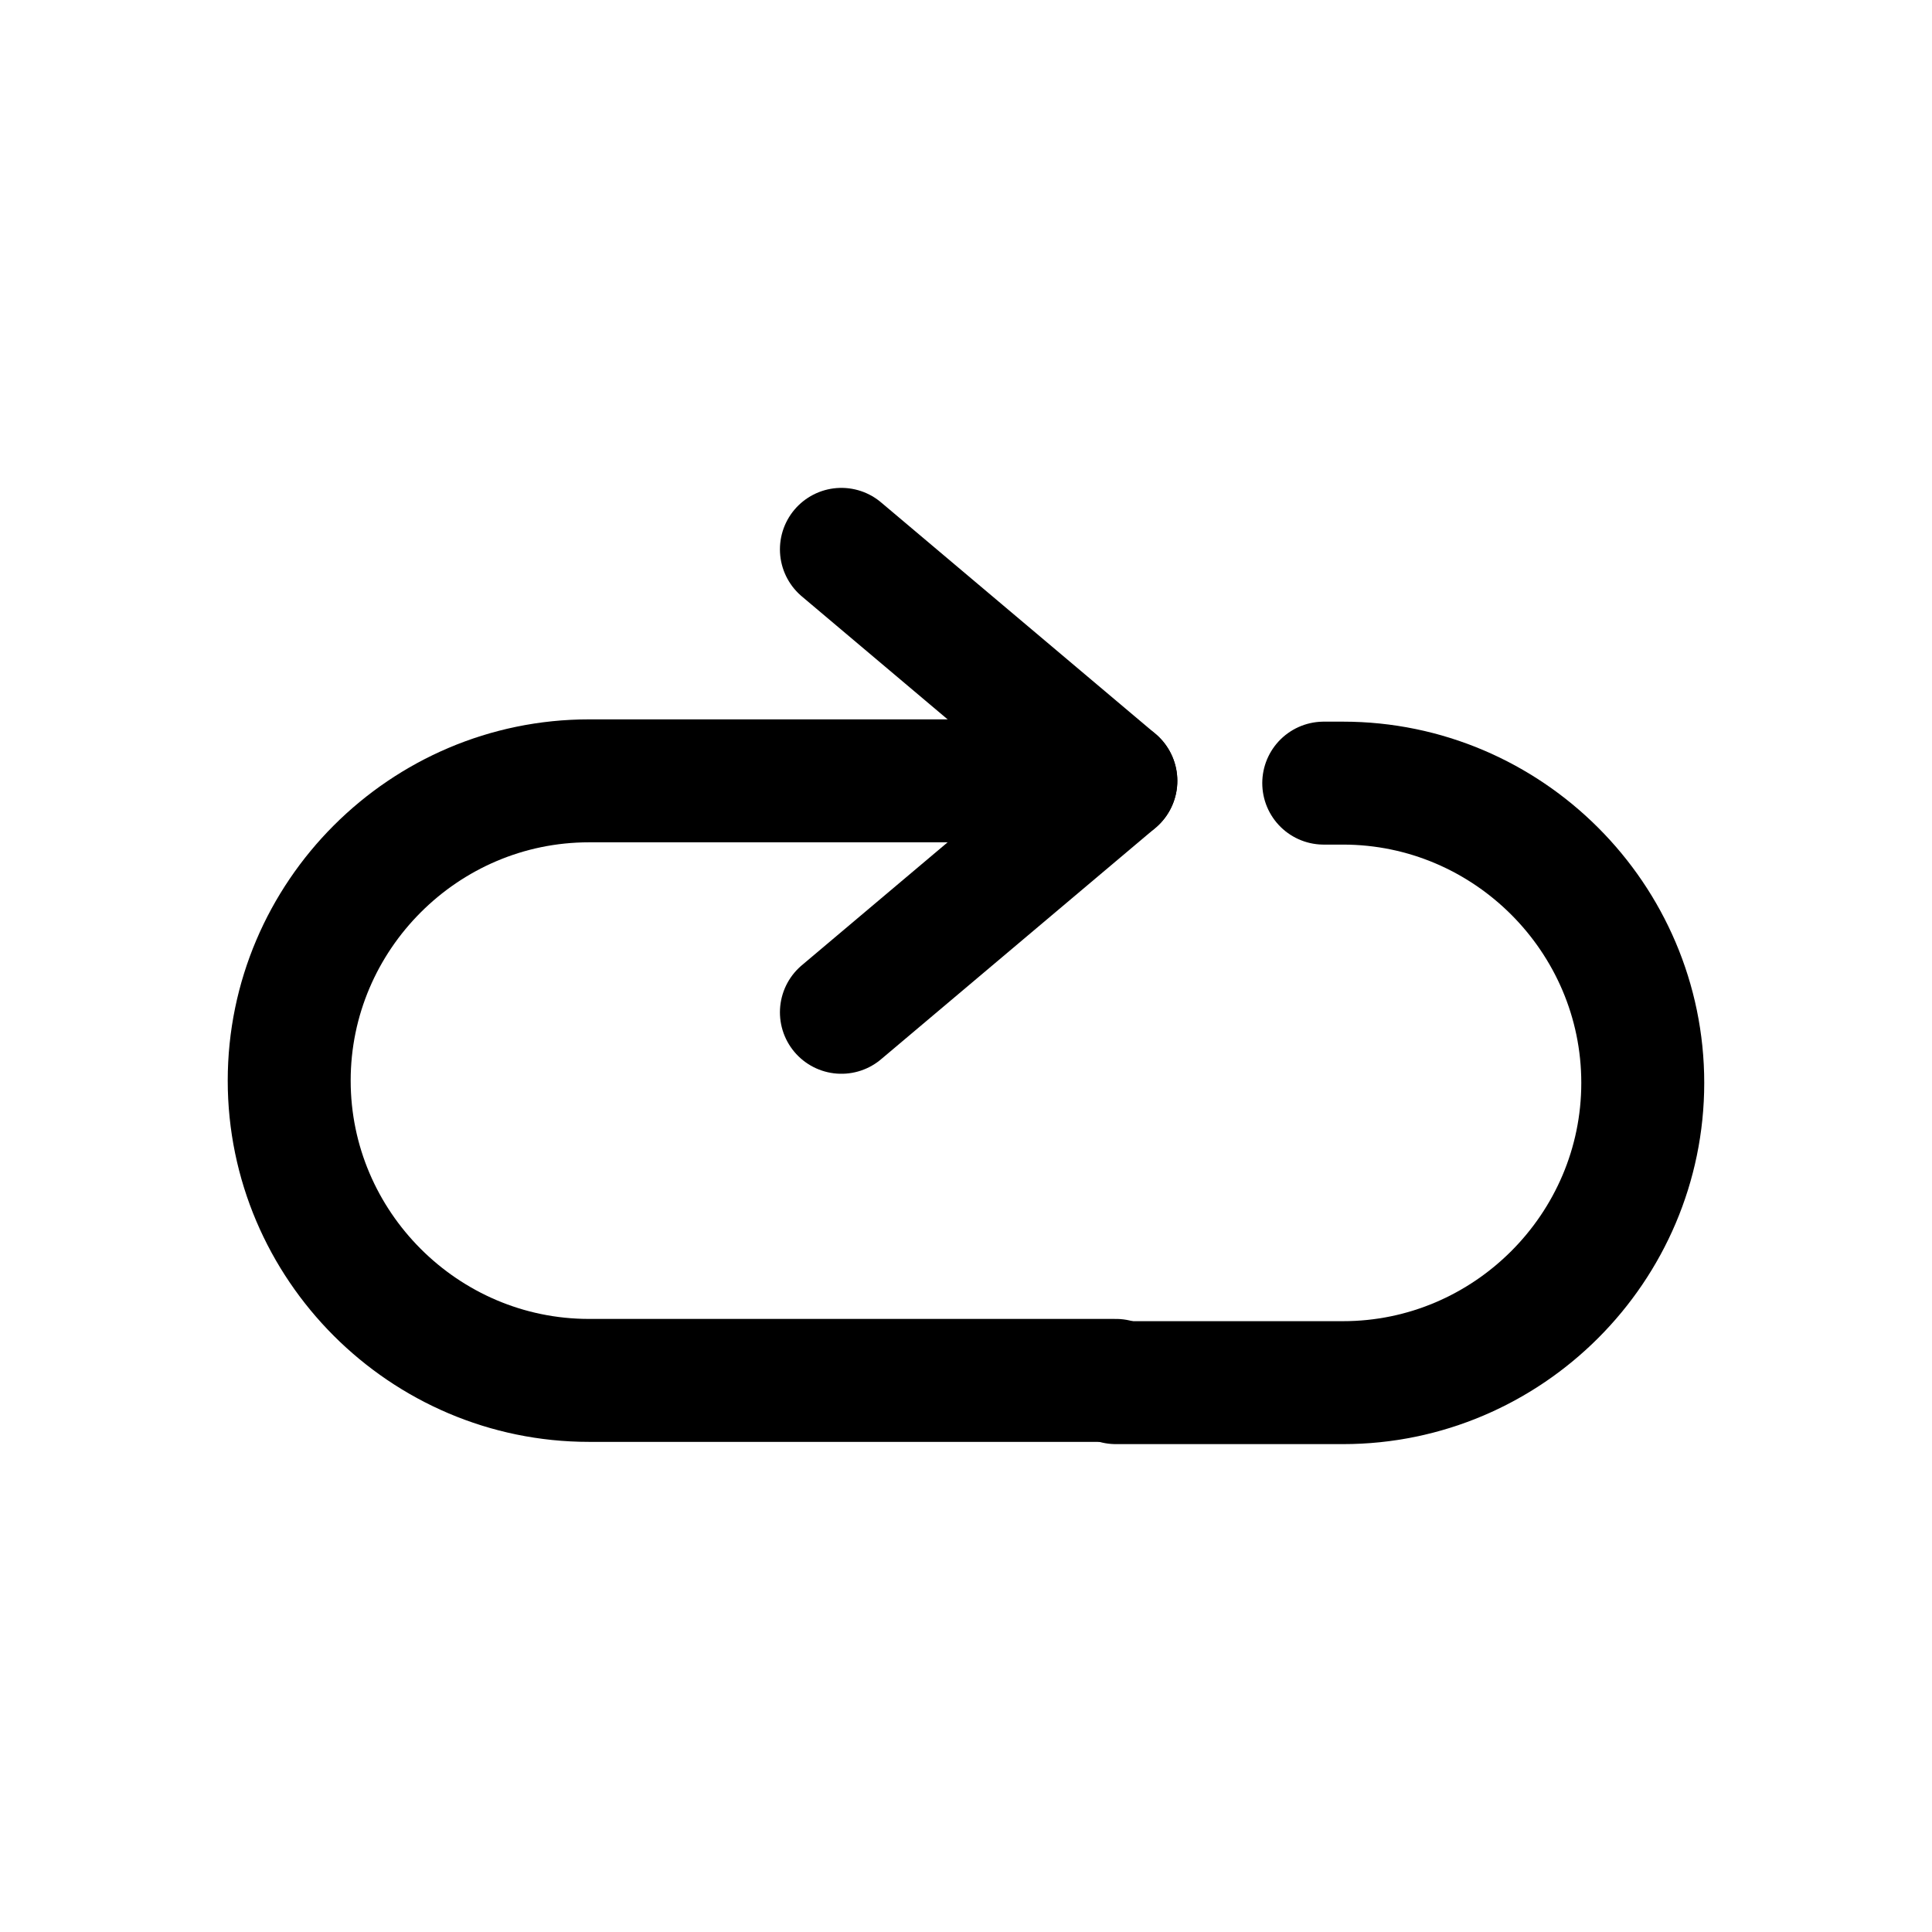
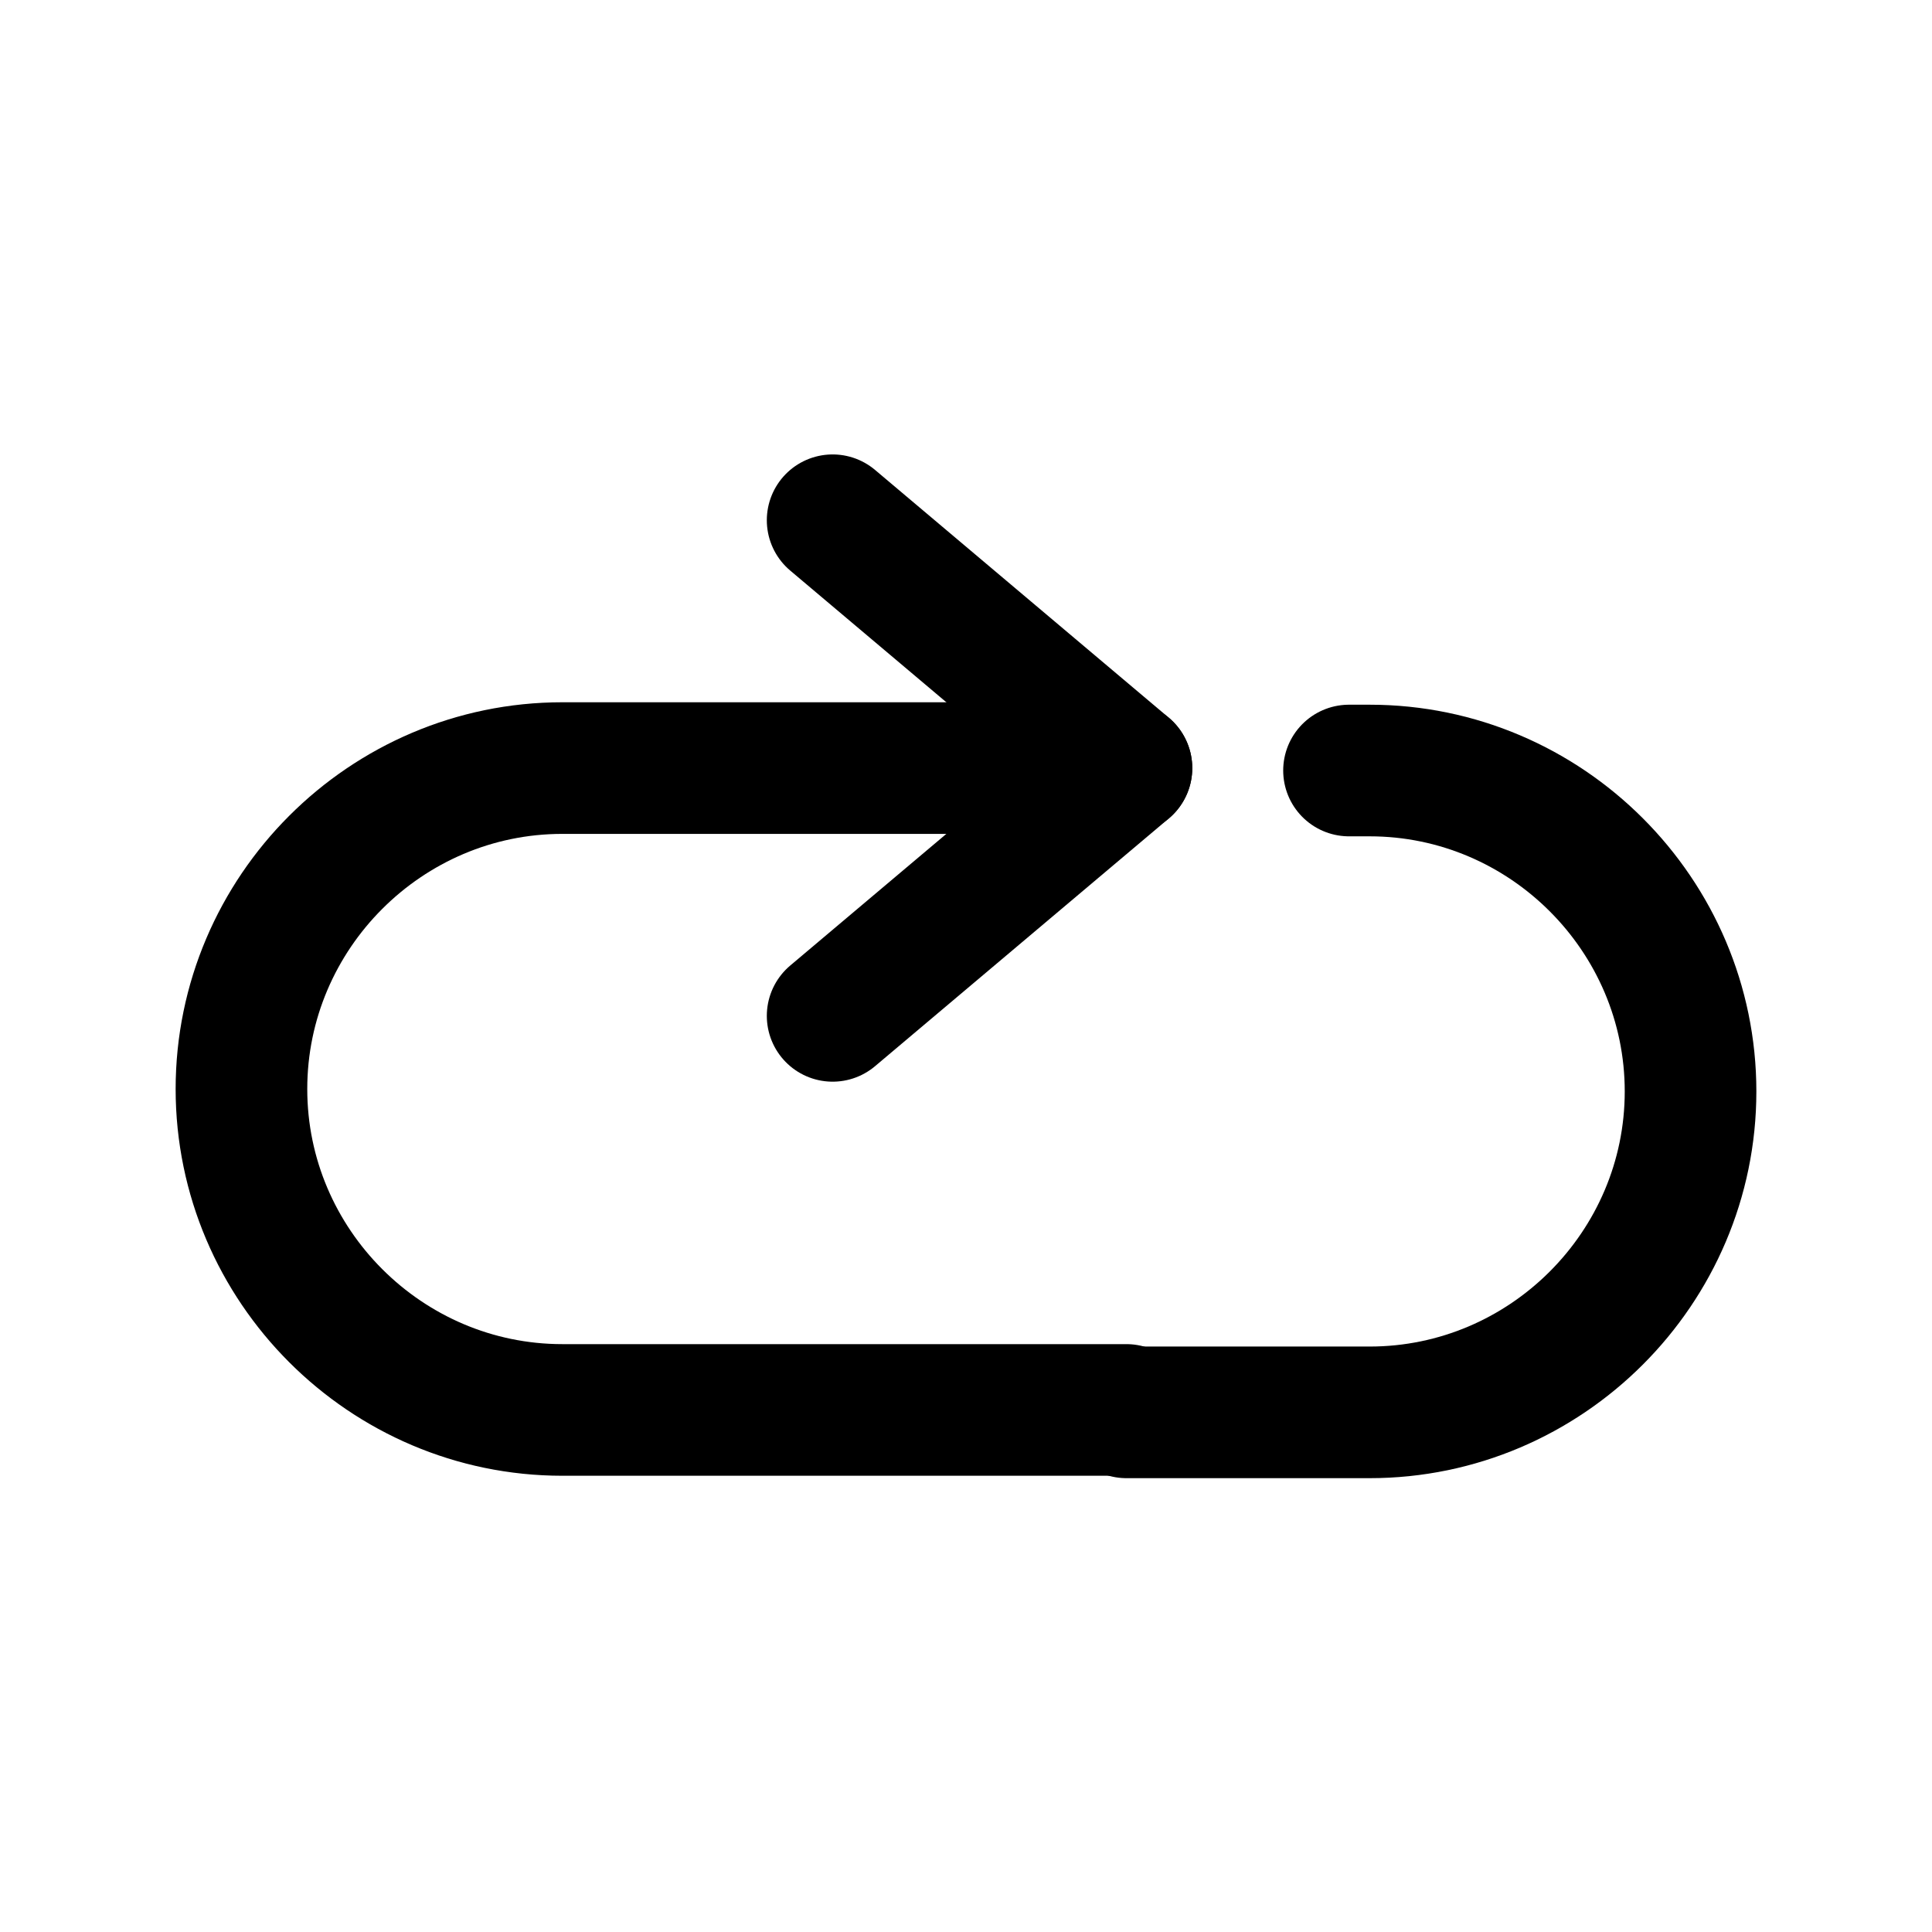
- <svg xmlns="http://www.w3.org/2000/svg" id="svg21" y="0px" xml:space="preserve" x="0px" width="55px" viewBox="0 0 55 55" version="1.1" height="55px" enable-background="new 0 0 55 55">
-   <defs id="defs36" />
-   <g style="display:block" transform="matrix(-1,0,0,1,54.999,0)" id="media-playlist-repeat-insensitive" display="block">
-     <g style="display:inline" id="g24" display="inline">
-       <polyline style="fill:none;stroke:#000000;stroke-width:3.5;stroke-linecap:round;stroke-linejoin:round" id="polyline26" points="    31.046,28.818 23.233,22.229 31.046,15.639   " />
-       <path style="fill:none;stroke:#000000;stroke-width:3.5;stroke-linecap:round" id="path28" d="m 23.233,22.229 15,0 c 4.693,0 8.533,3.841 8.533,8.534 0,4.694 -3.84,8.534 -8.533,8.534 l -15,0" />
-       <g id="g30">
-         <path style="fill:none;stroke:#000000;stroke-width:3.5;stroke-linecap:round" id="path32" d="m 23.233,39.361 -6.467,0 c -4.693,0 -8.533,-3.84 -8.533,-8.534 0,-4.693 3.84,-8.533 8.533,-8.533 l 0.549,0" />
+ <svg xmlns="http://www.w3.org/2000/svg" id="svg4267" y="0px" xml:space="preserve" x="0px" width="55px" viewBox="0 0 55 55" version="1.1" height="55px" enable-background="new 0 0 55 55">
+   <defs id="defs4282" />
+   <g style="display:block" transform="matrix(-1.070587,0,0,1.070587,56.94062,-1.932612)" id="media-playlist-repeat-insensitive" display="block">
+     <g style="display:inline" id="g4270" display="inline">
+       <polyline style="fill:none;stroke:#000000;stroke-width:3.5;stroke-linecap:round;stroke-linejoin:round" id="polyline4272" points="    31.046,28.818 23.233,22.229 31.046,15.639   " />
+       <path style="fill:none;stroke:#000000;stroke-width:3.5;stroke-linecap:round" id="path4274" d="m 23.233,22.229 15,0 c 4.693,0 8.533,3.841 8.533,8.534 0,4.694 -3.84,8.534 -8.533,8.534 l -15,0" />
+       <g id="g4276">
+         <path style="fill:none;stroke:#000000;stroke-width:3.5;stroke-linecap:round" id="path4278" d="m 23.233,39.361 -6.467,0 c -4.693,0 -8.533,-3.84 -8.533,-8.534 0,-4.693 3.84,-8.533 8.533,-8.533 l 0.549,0" />
      </g>
    </g>
  </g>
</svg>
